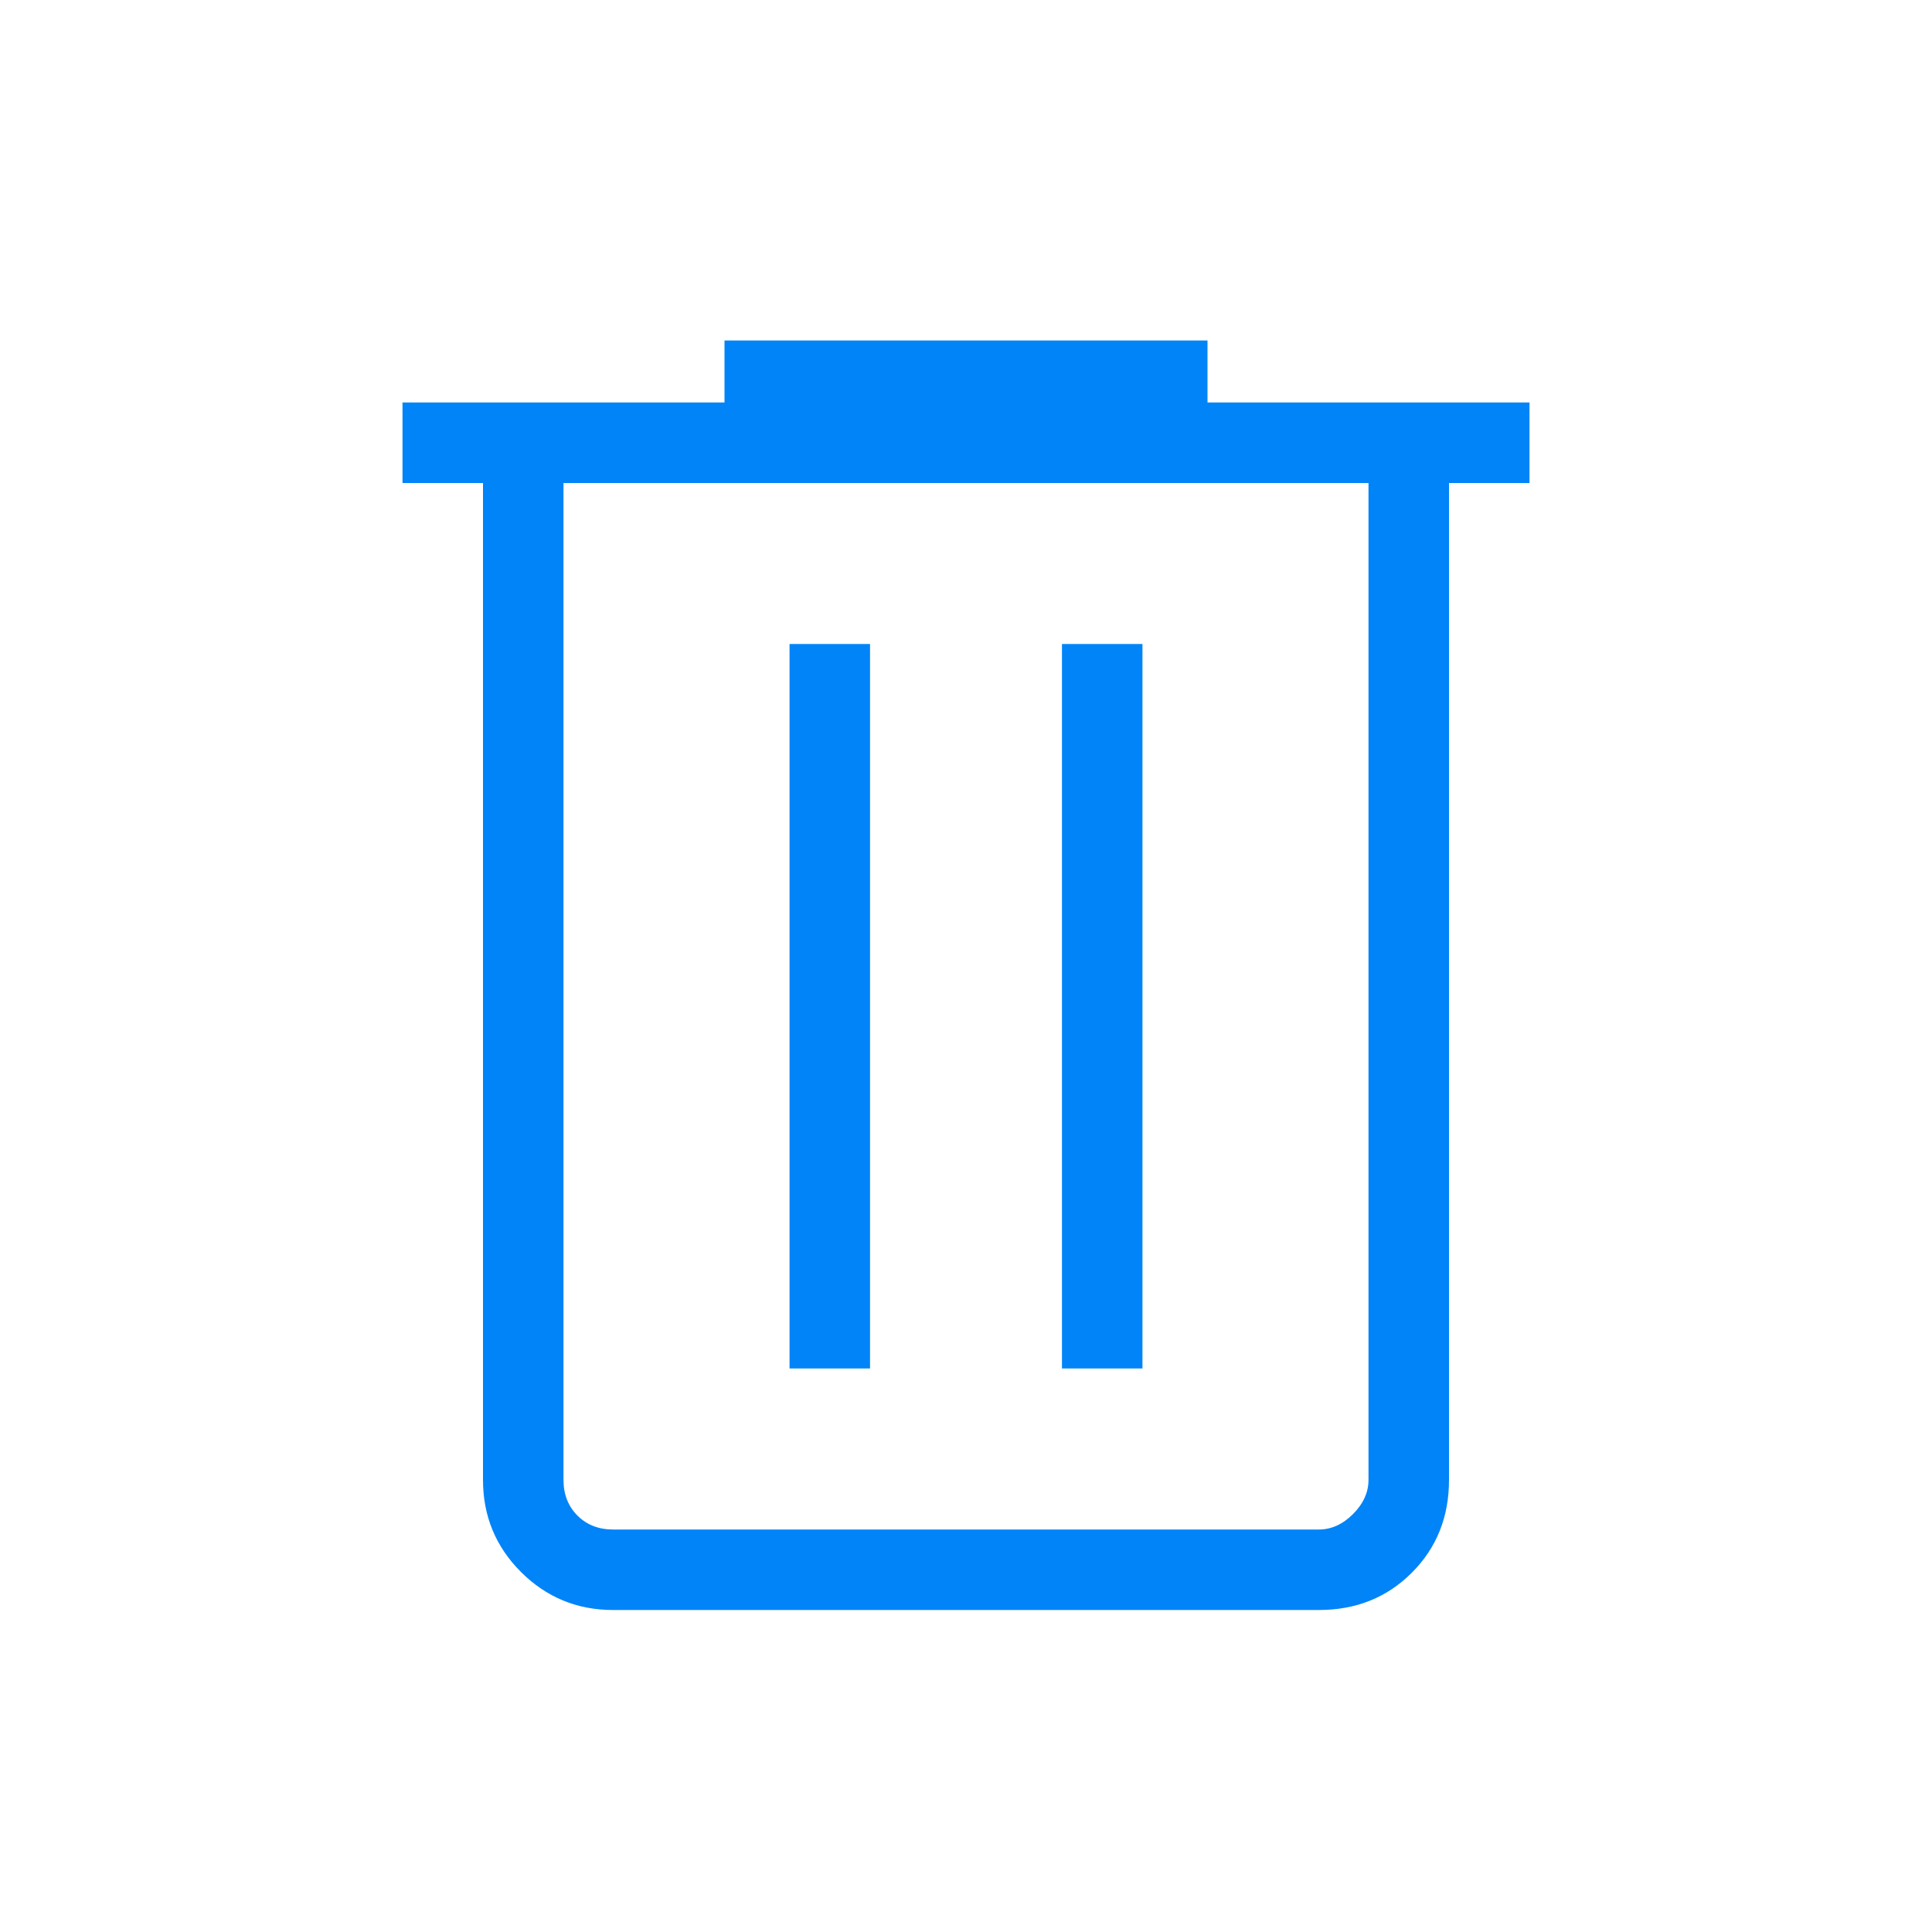
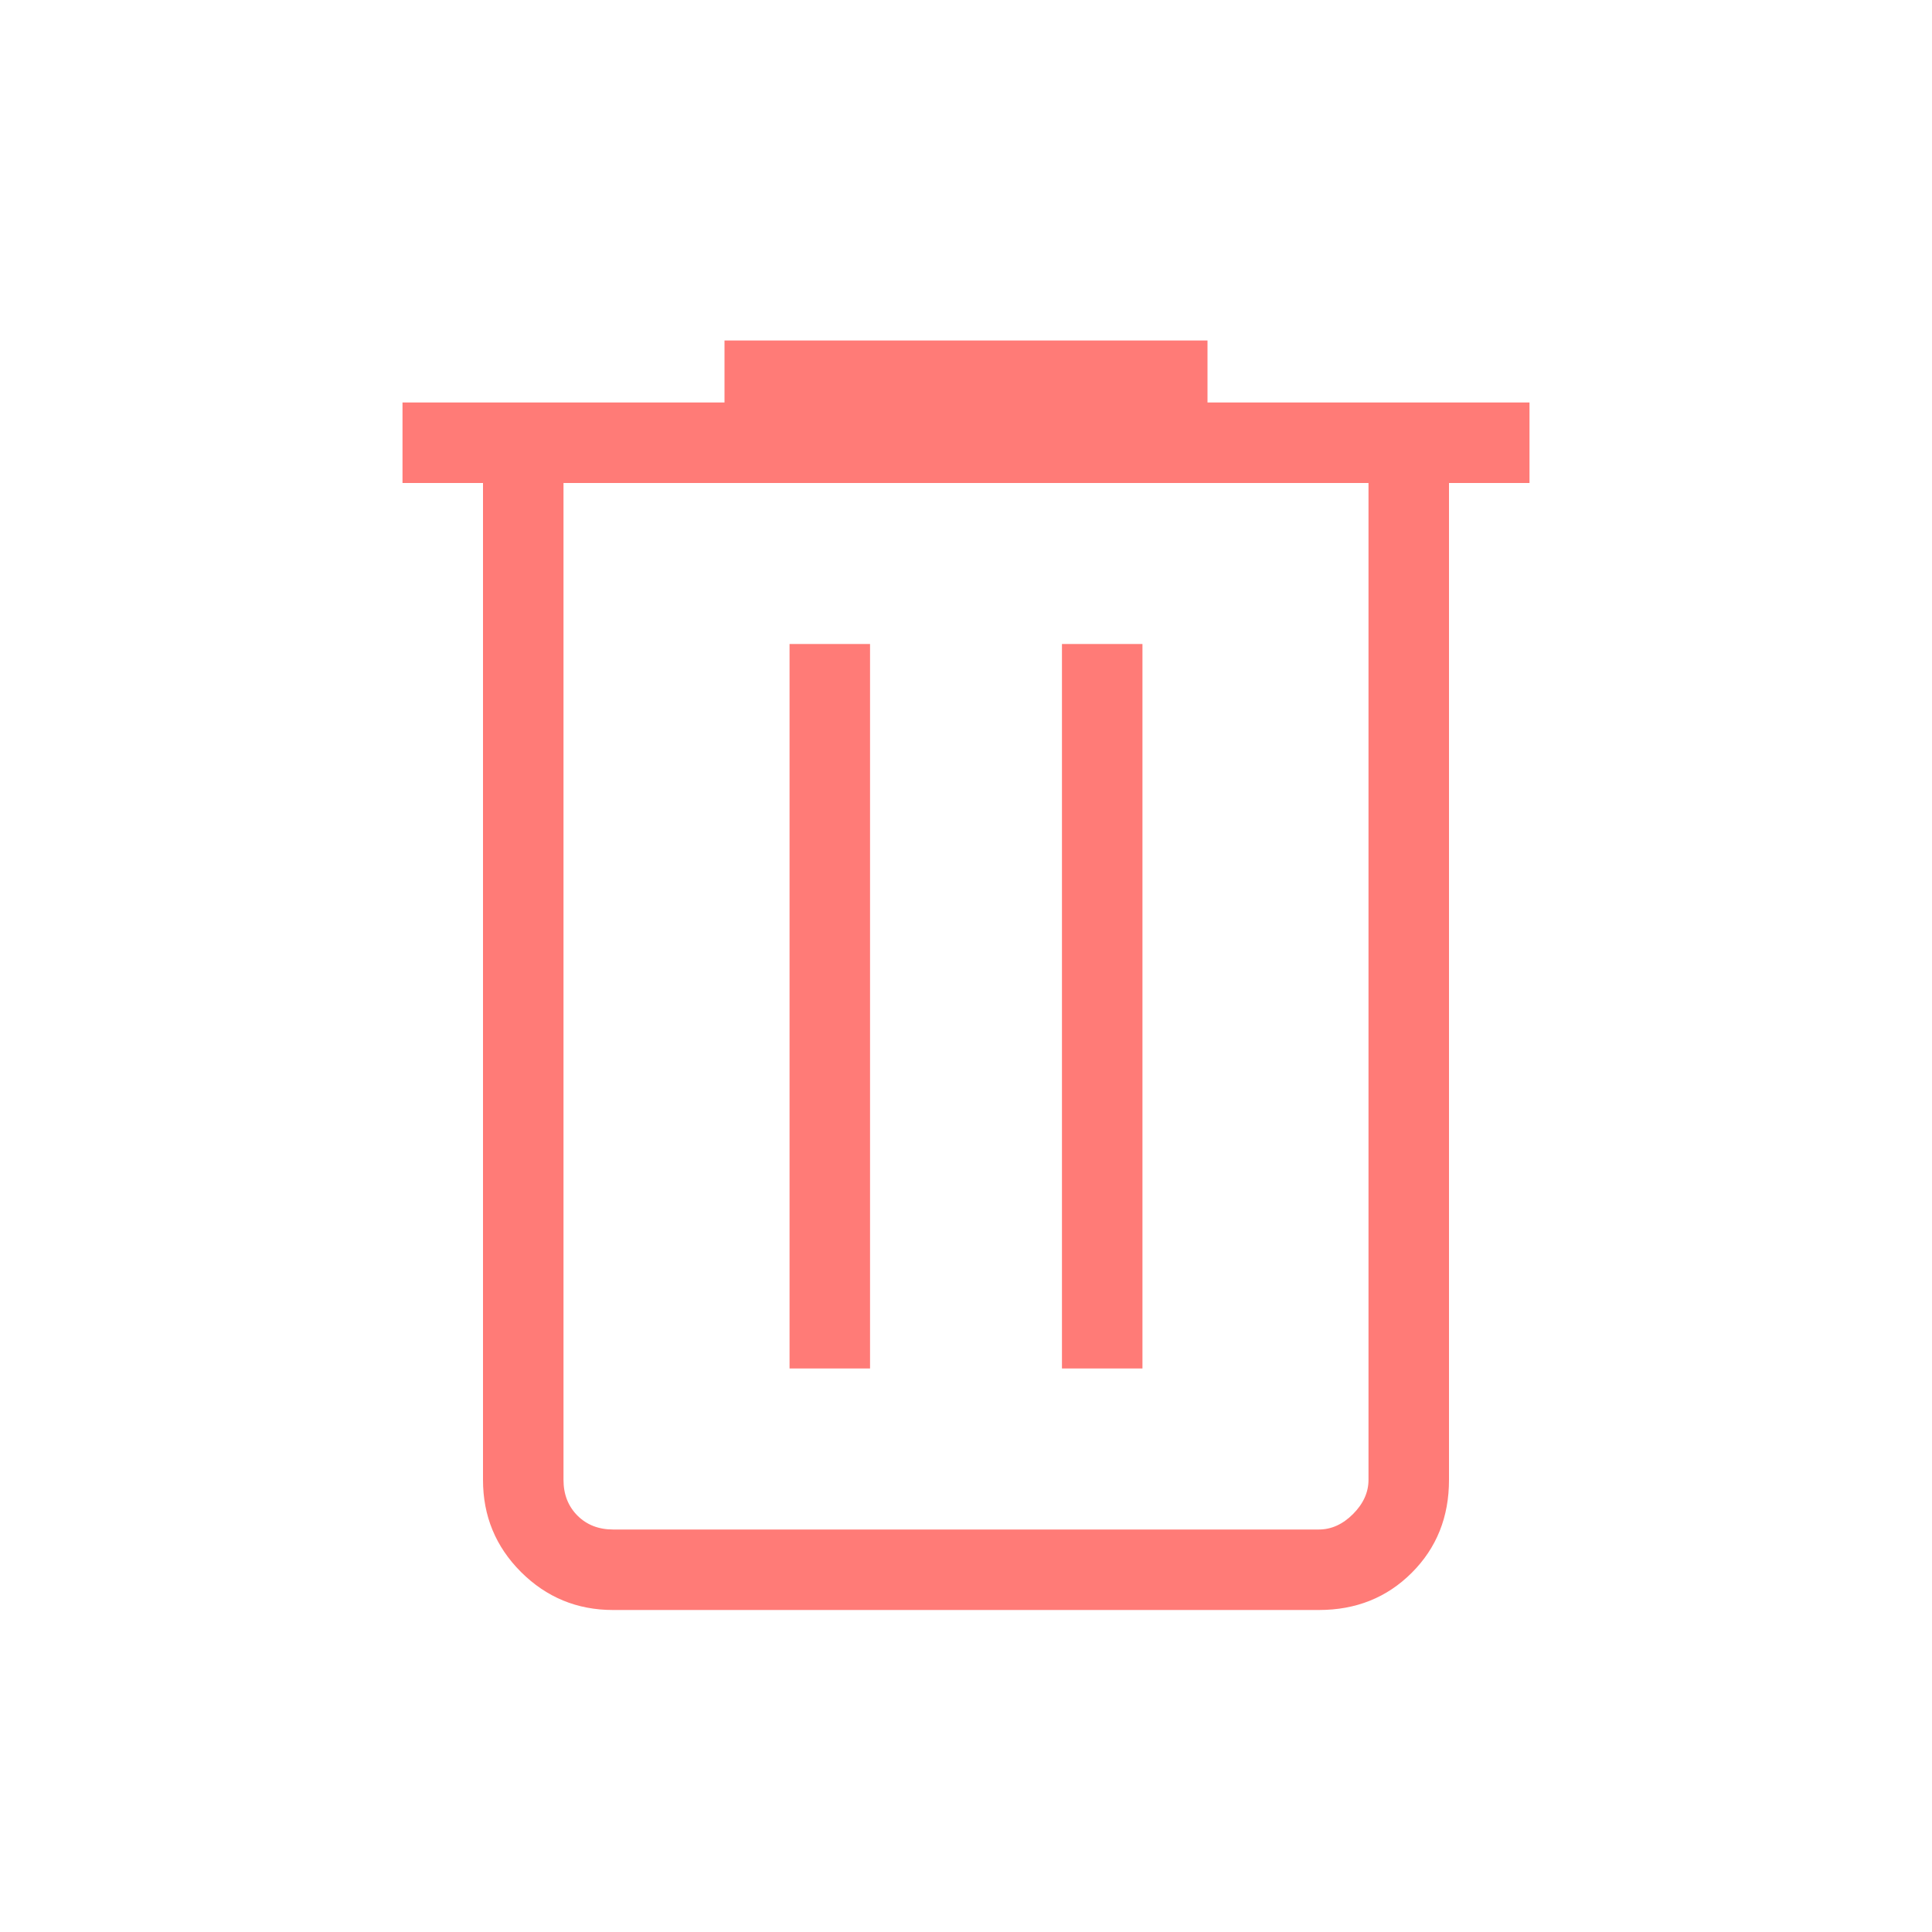
<svg xmlns="http://www.w3.org/2000/svg" width="24" height="24" viewBox="0 0 24 24" fill="none">
-   <path d="M7.615 20C7.168 20 6.787 19.842 6.472 19.528C6.157 19.213 6 18.832 6 18.384V6H5V5H9V4.23H15V5H19V6H18V18.384C18 18.845 17.846 19.229 17.538 19.537C17.229 19.846 16.845 20 16.384 20H7.615ZM17 6H7V18.384C7 18.564 7.058 18.711 7.173 18.827C7.288 18.942 7.436 19 7.615 19H16.384C16.538 19 16.68 18.936 16.808 18.808C16.936 18.679 17 18.538 17 18.384V6ZM9.808 17H10.808V8H9.808V17ZM13.192 17H14.192V8H13.192V17Z" fill="#0084F8" />
+   <path d="M7.615 20C7.168 20 6.787 19.842 6.472 19.528C6.157 19.213 6 18.832 6 18.384V6H5V5H9V4.23H15V5H19V6H18V18.384C18 18.845 17.846 19.229 17.538 19.537C17.229 19.846 16.845 20 16.384 20H7.615ZM17 6H7V18.384C7 18.564 7.058 18.711 7.173 18.827C7.288 18.942 7.436 19 7.615 19H16.384C16.538 19 16.68 18.936 16.808 18.808C16.936 18.679 17 18.538 17 18.384V6ZM9.808 17H10.808V8H9.808V17ZM13.192 17H14.192V8H13.192V17Z" fill="#FF7B77" />
</svg>
